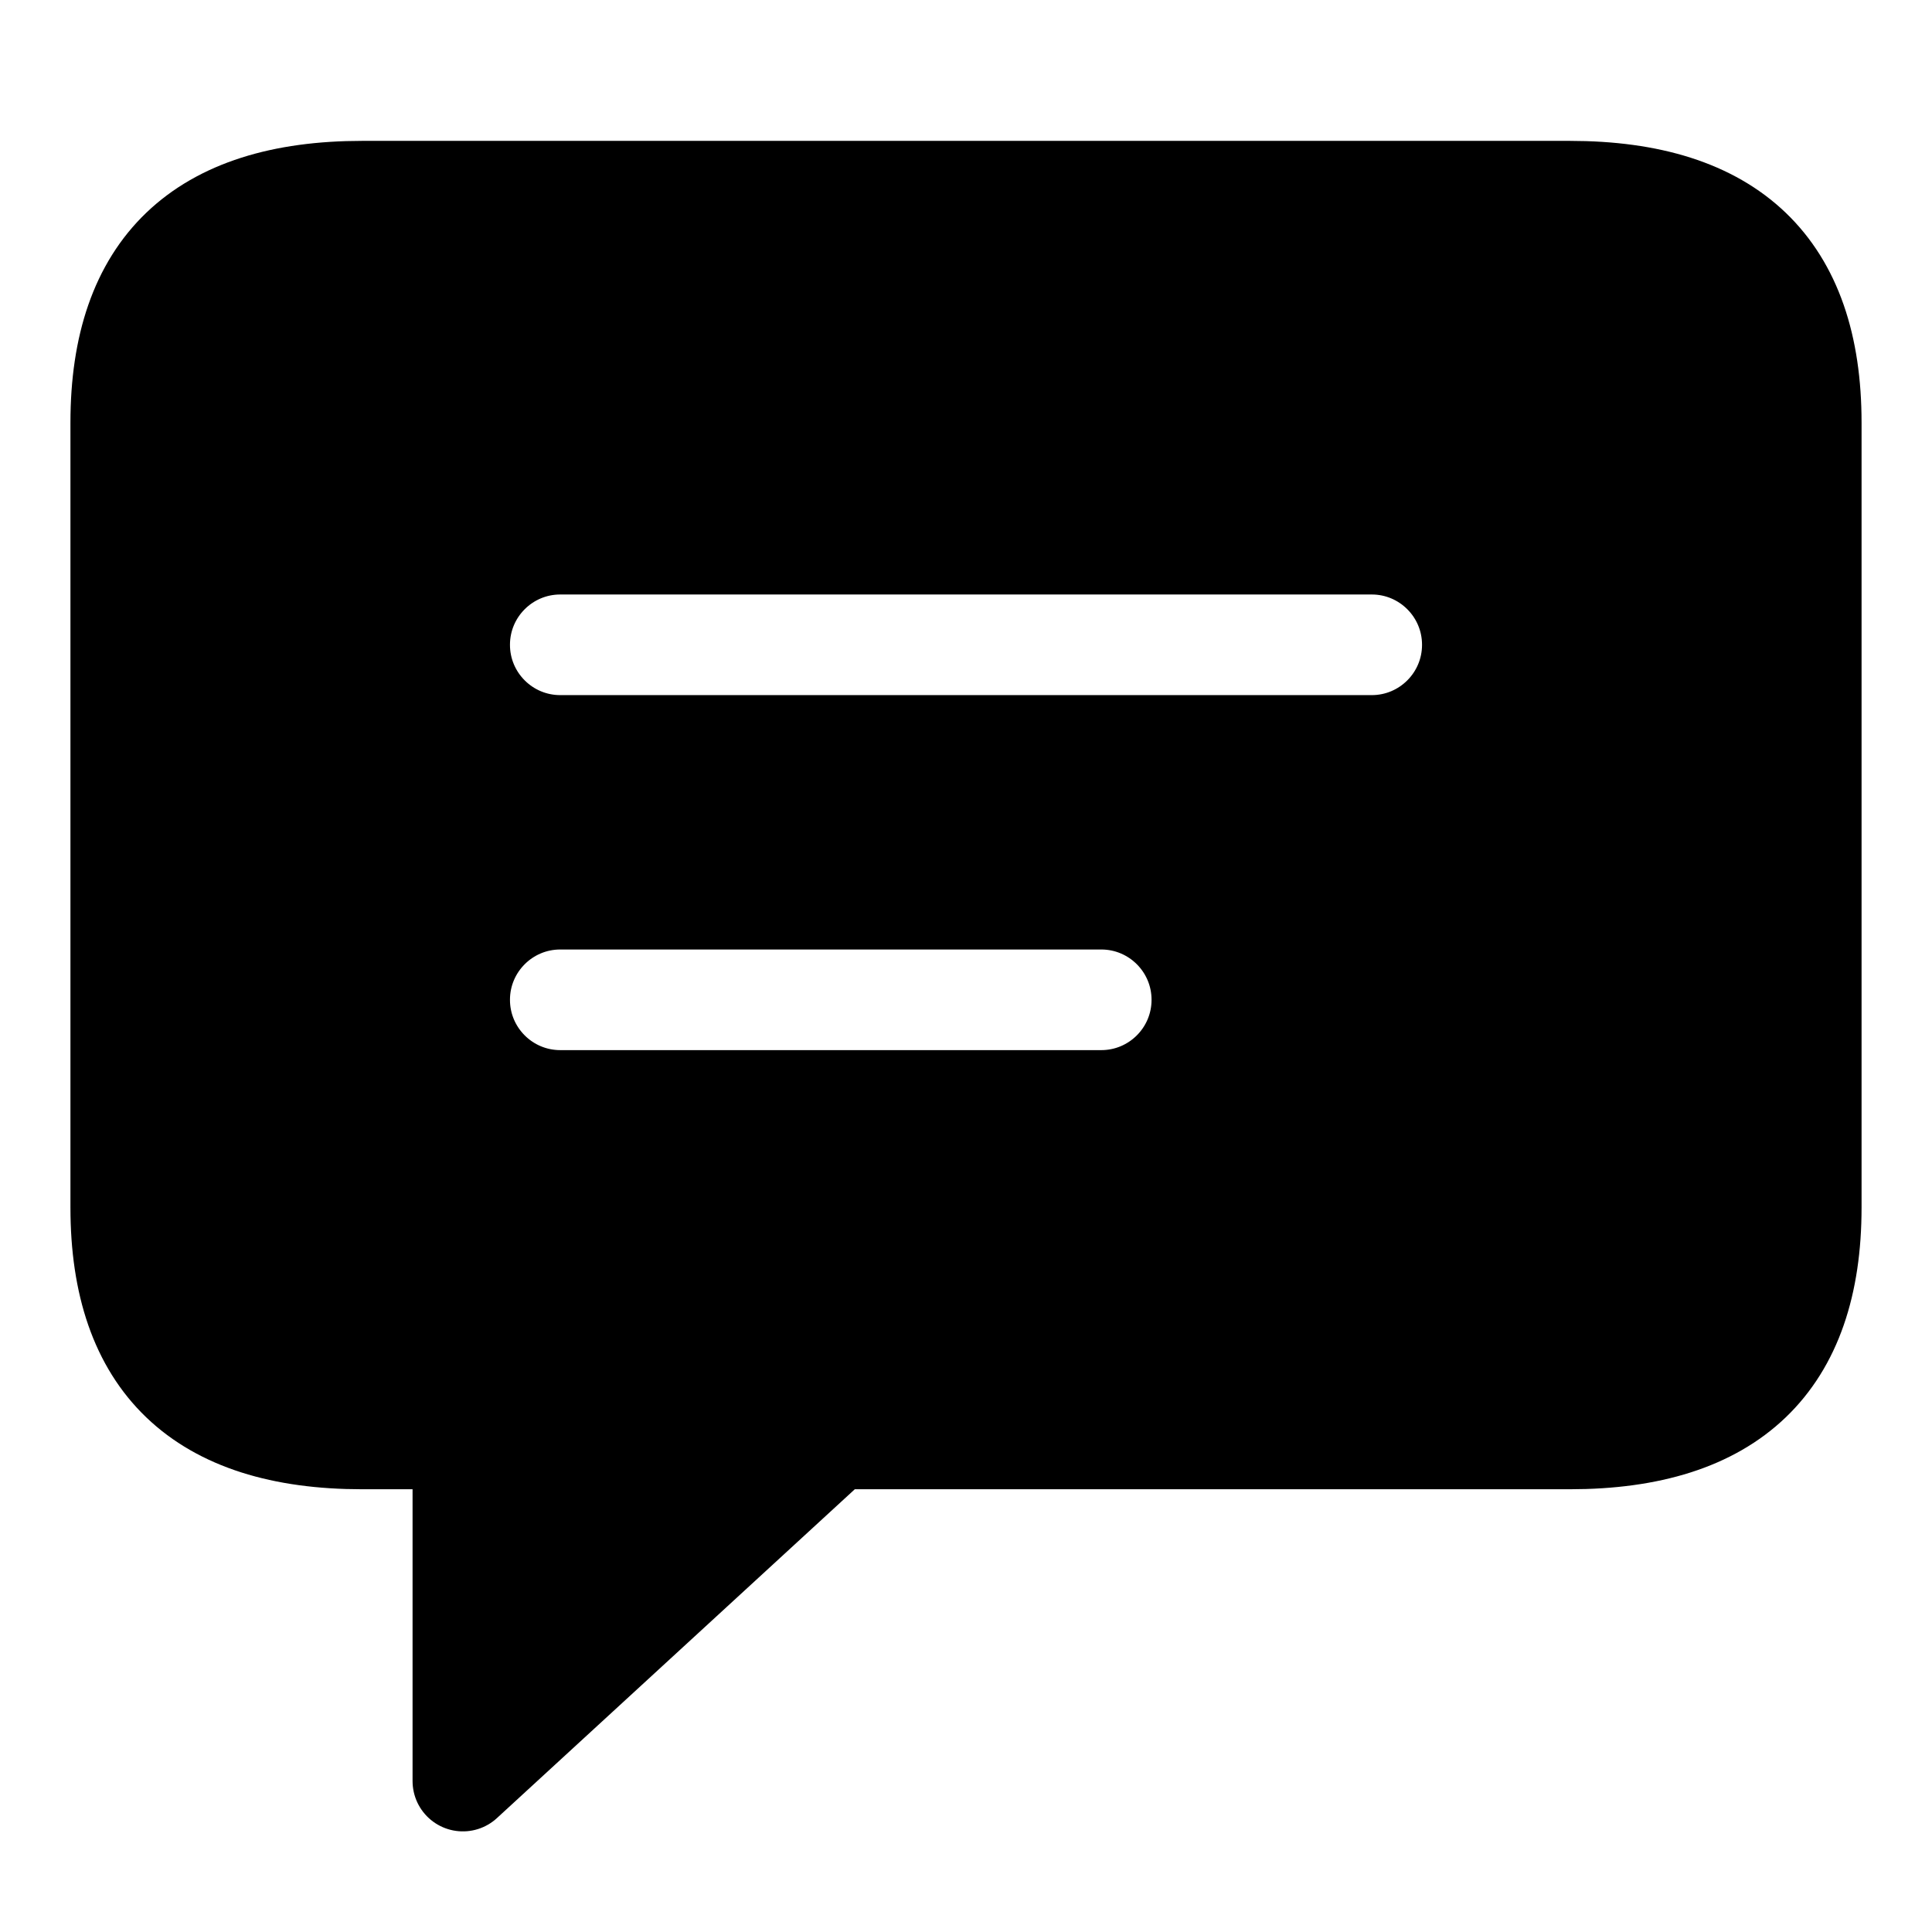
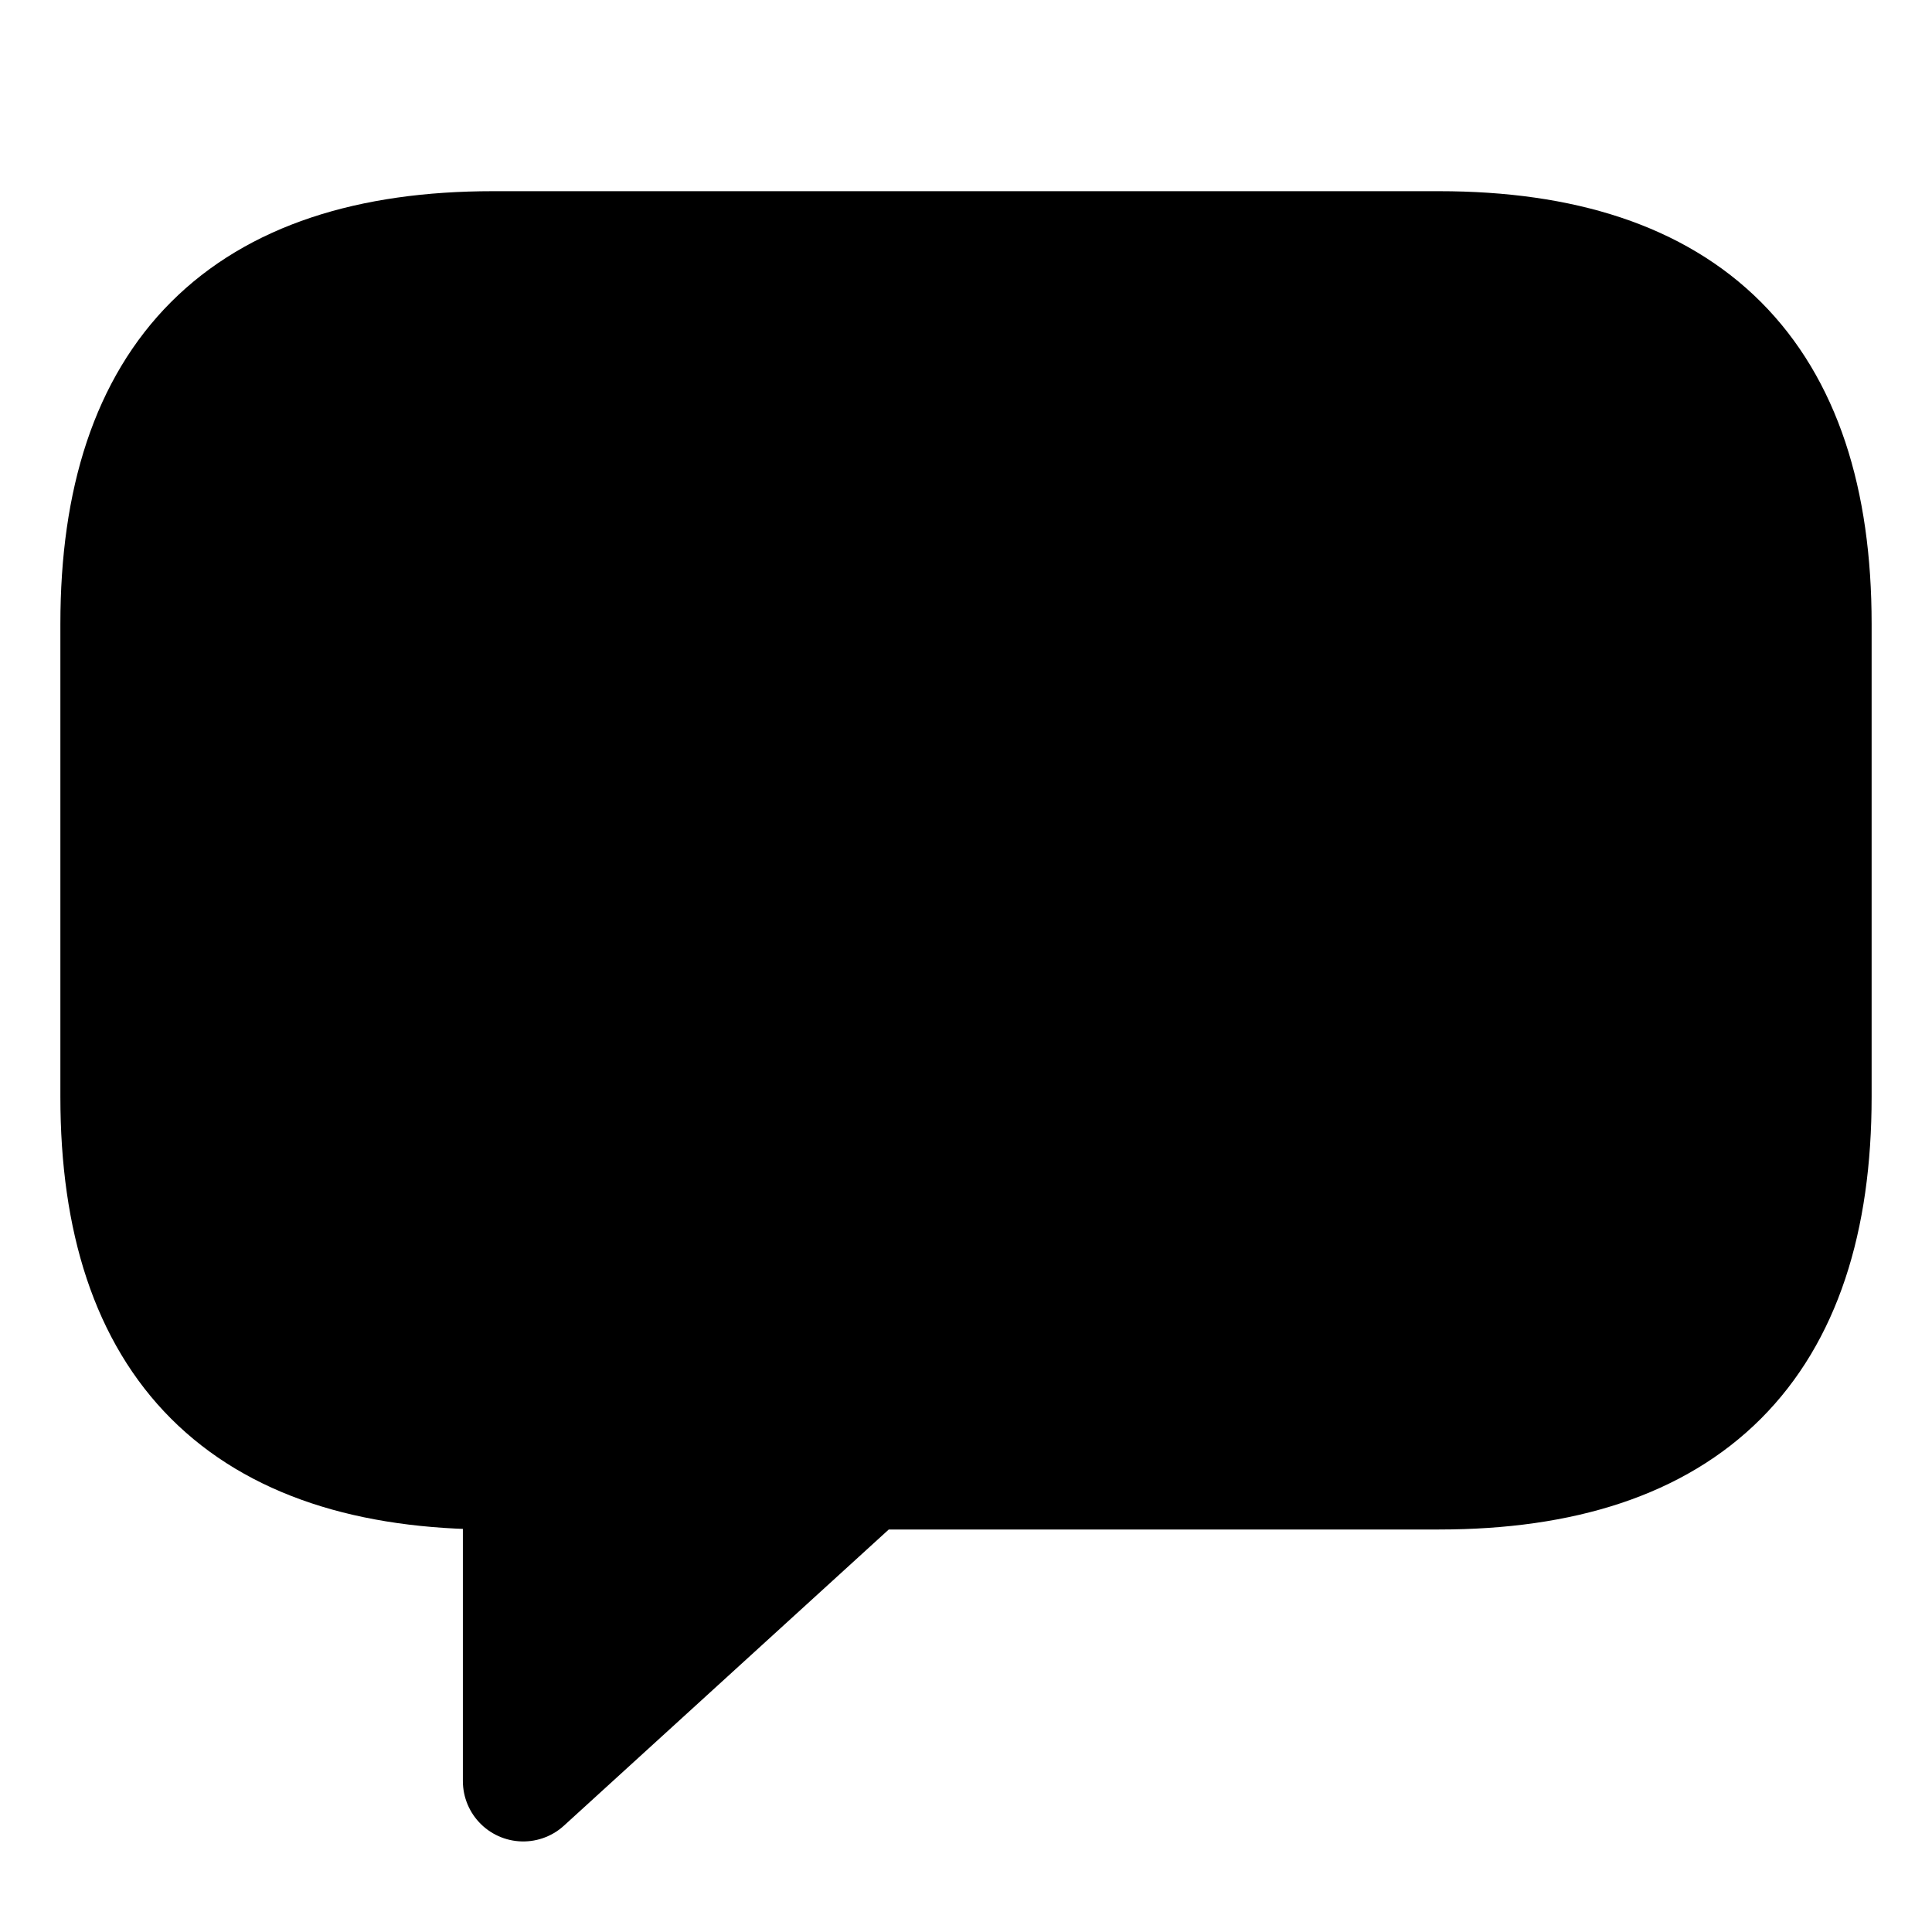
- <svg xmlns="http://www.w3.org/2000/svg" width="48" height="48" viewBox="0 0 48 48" fill="currentColor" stroke="currentColor" stroke-width="2.5" stroke-linecap="round" stroke-linejoin="round" class="li li-solid">
-   <path d="M9 4.75H39Q45 4.75 45 10.5V30Q45 35.75 39 35.75H20.75L11.5 44.25V35.75H9Q3 35.75 3 30V10.5Q3 4.75 9 4.75ZM13.92 18.52L34.08 18.52A2.5 2.5 0 0 0 34.08 13.52L13.92 13.52A2.5 2.5 0 0 0 13.92 18.52ZM13.92 27.34L27.36 27.34A2.5 2.5 0 0 0 27.36 22.34L13.92 22.34A2.5 2.5 0 0 0 13.92 27.34Z" fill-rule="evenodd" />
+ <svg xmlns="http://www.w3.org/2000/svg" width="48" height="48" viewBox="0 0 48 48" fill="currentColor" stroke="currentColor" stroke-width="3" stroke-linecap="round" stroke-linejoin="round" class="li li-solid">
+   <path d="M12.25 6.25H35.75Q45 6.25 45 15.5V27.25Q45 36.5 35.75 36.5H21.5L13 44.25V36.5H12.25Q3 36.5 3 27.25V15.5Q3 6.25 12.25 6.25Z" fill-rule="evenodd" />
</svg>
